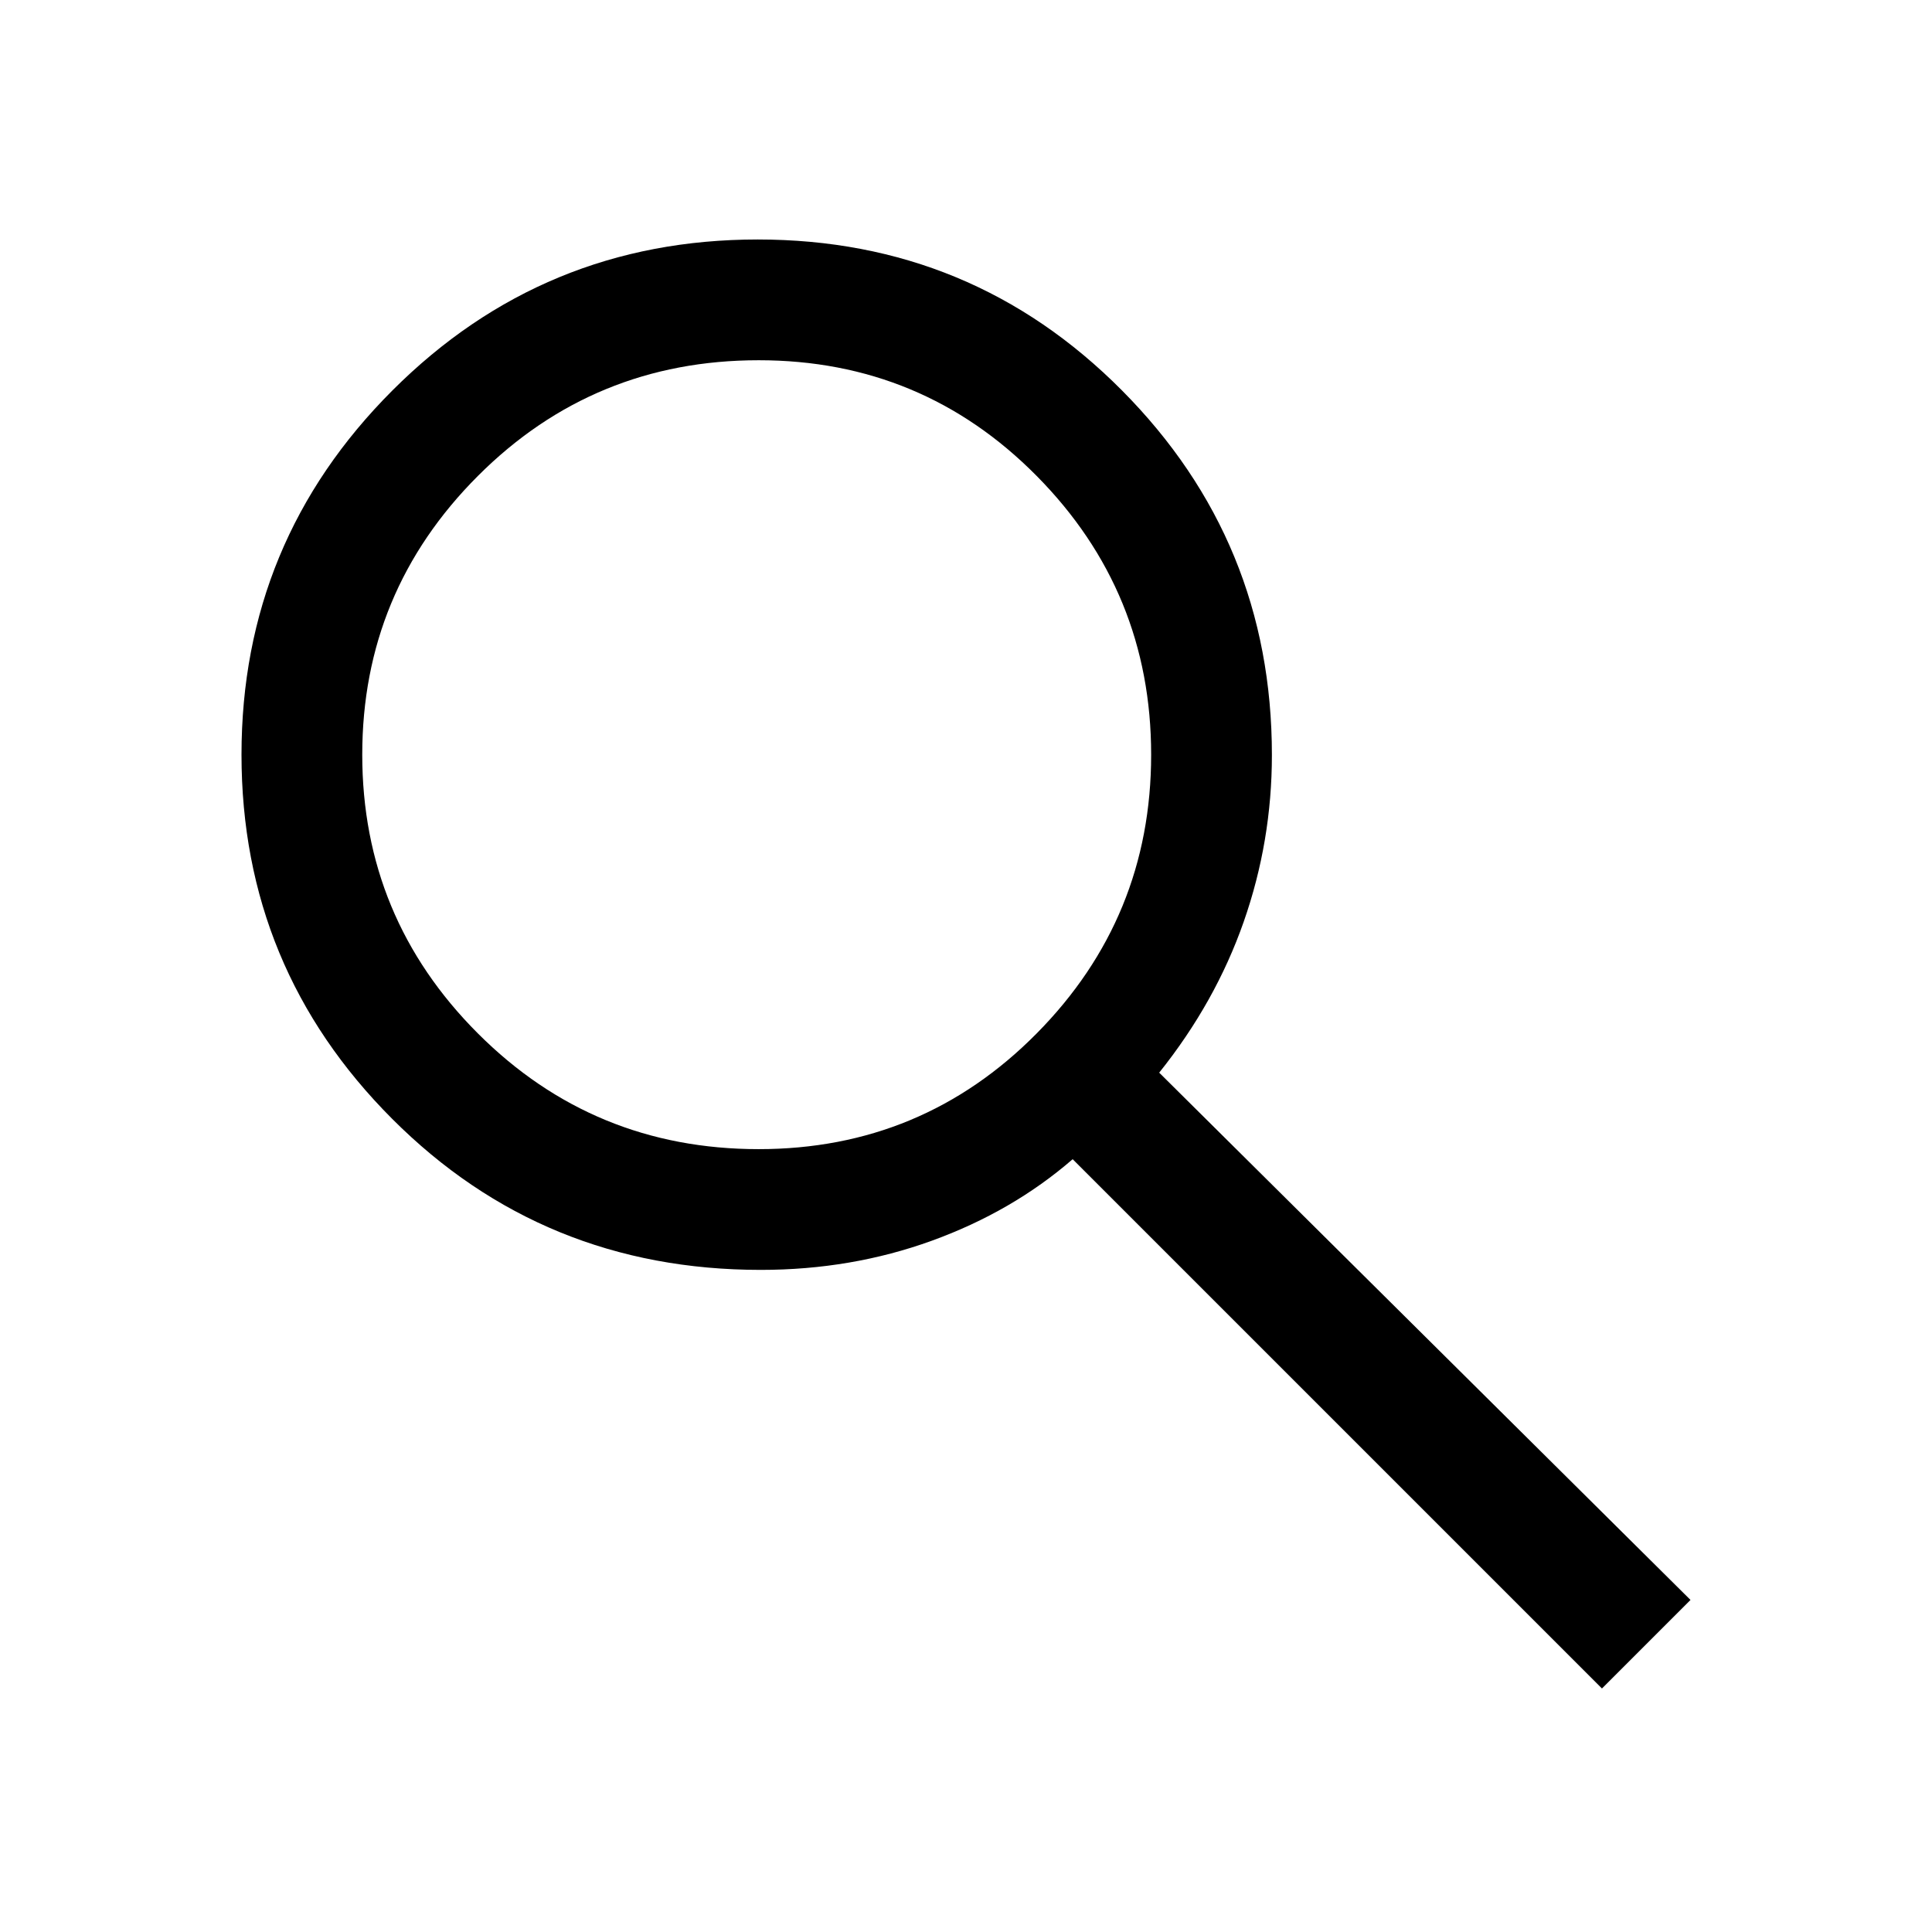
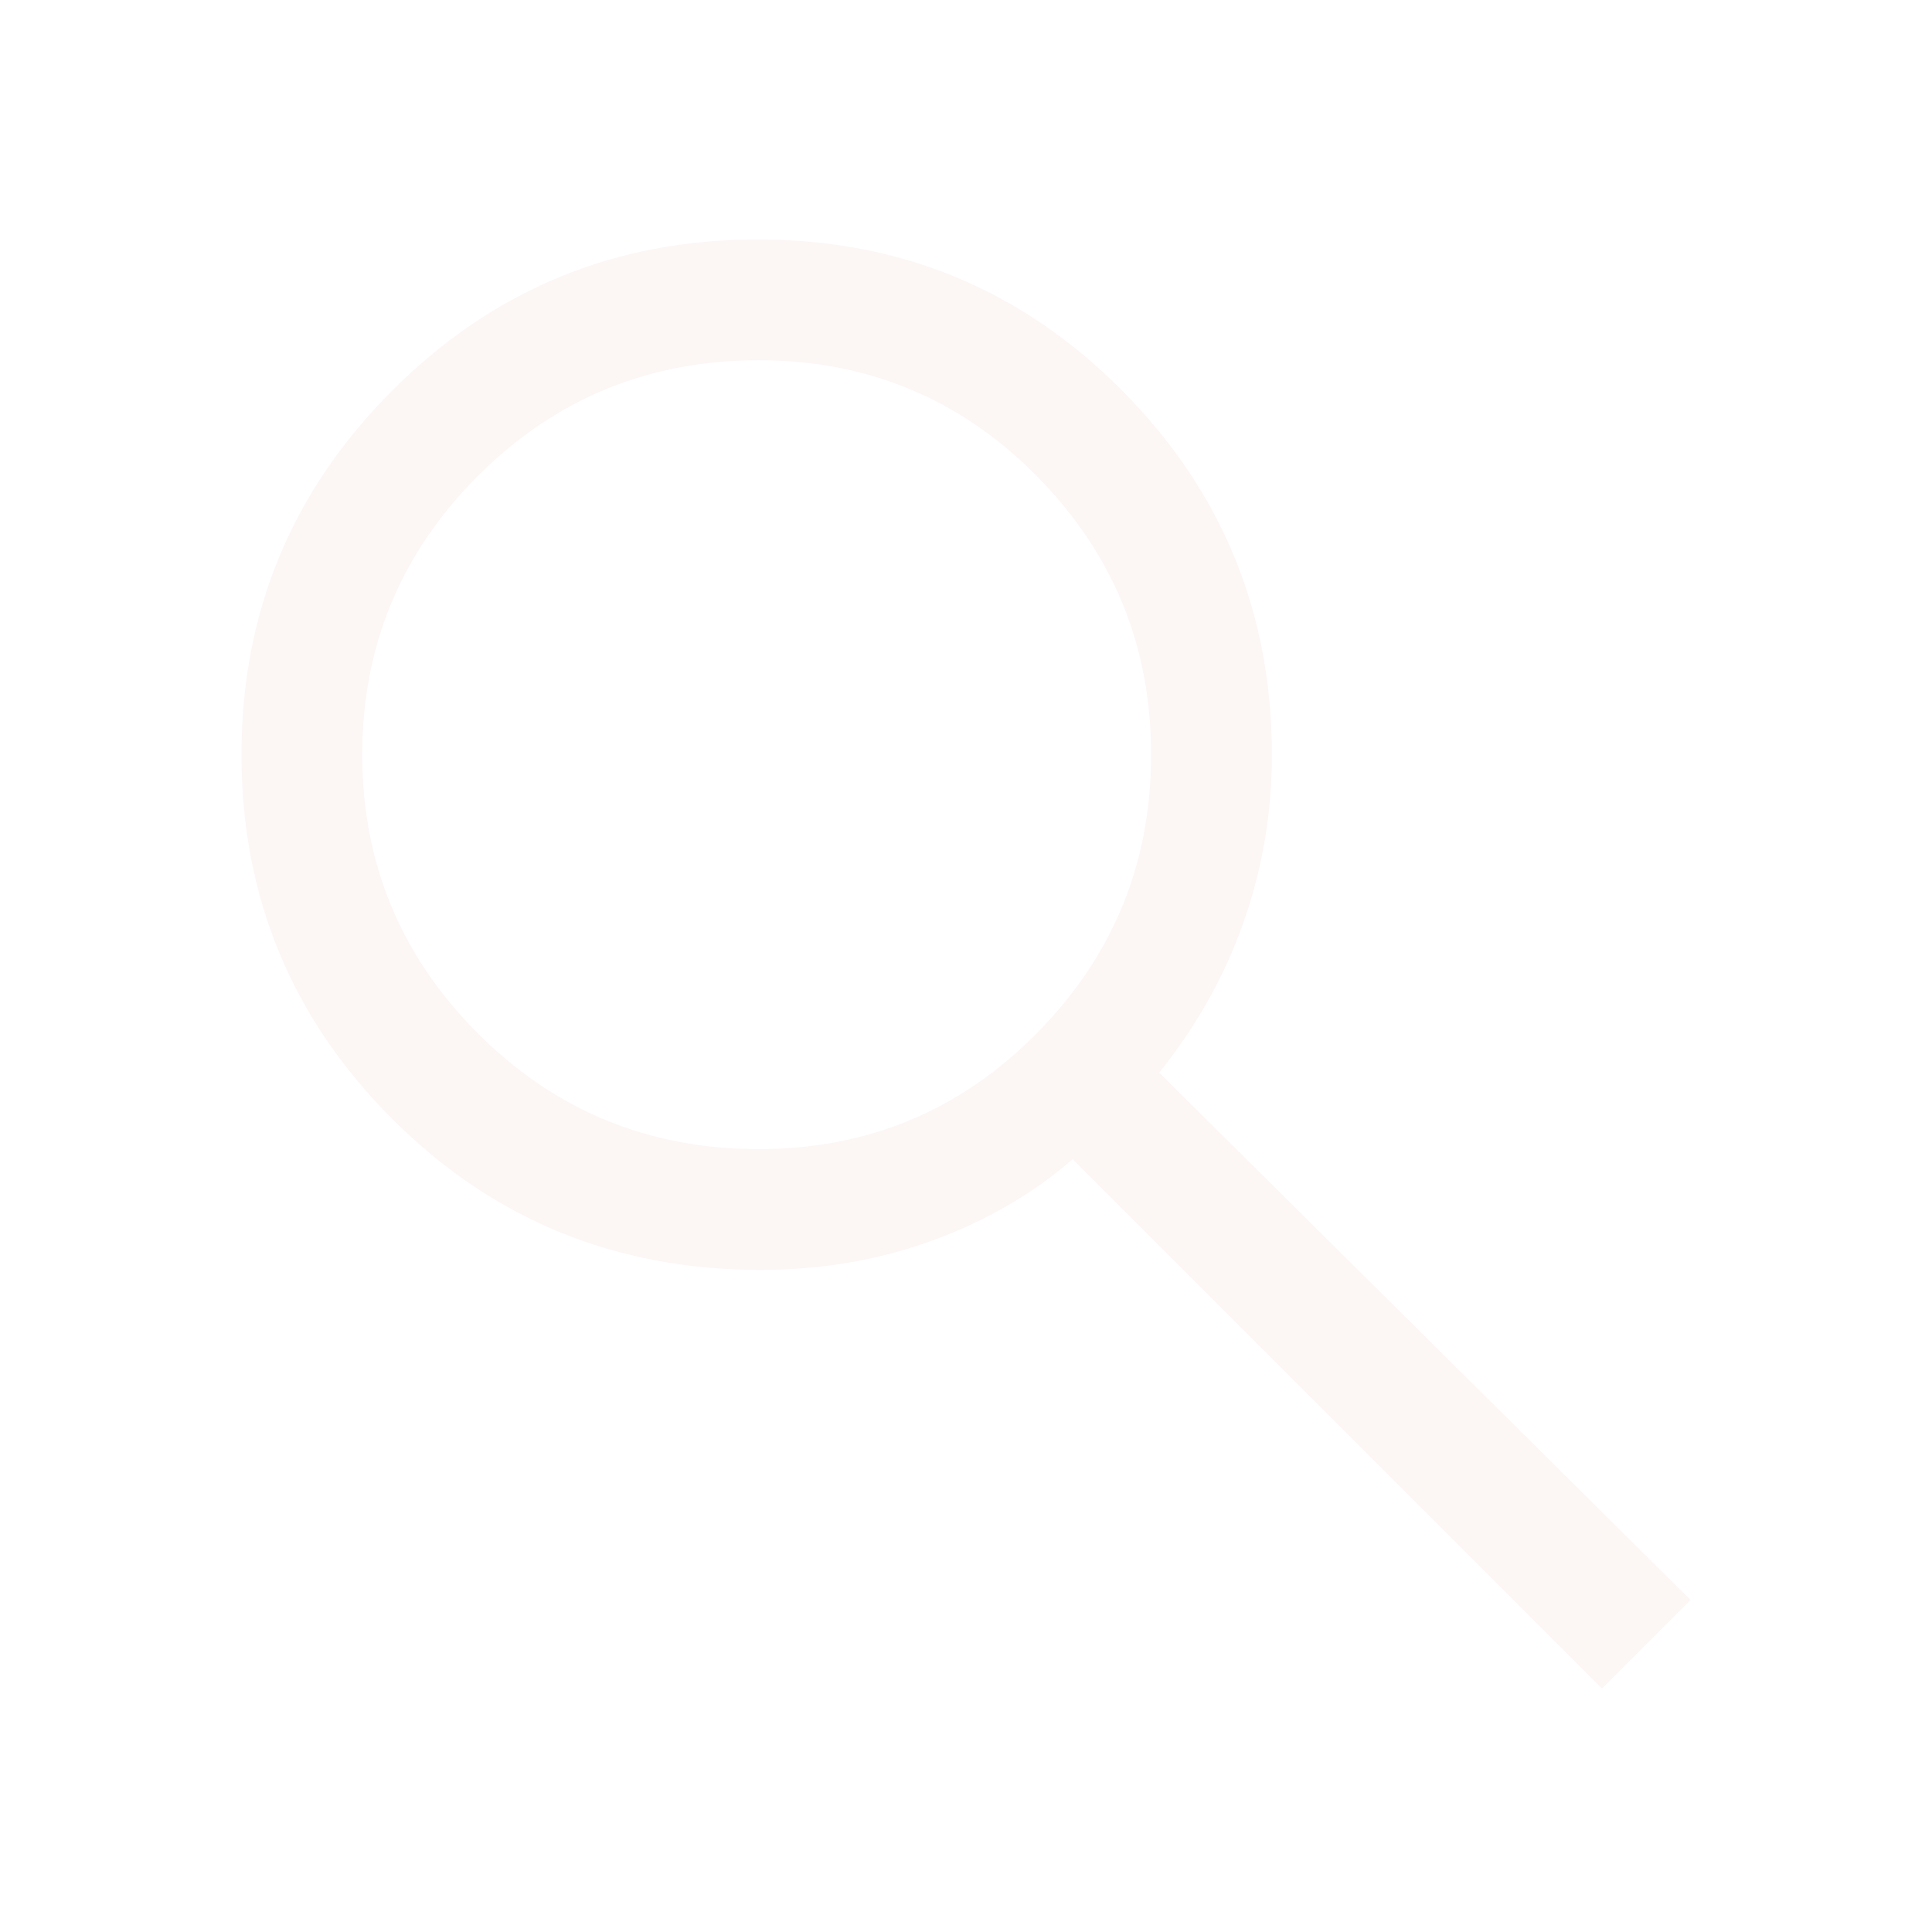
- <svg xmlns="http://www.w3.org/2000/svg" height="48" viewBox="0 96 960 960" width="48">
+ <svg xmlns="http://www.w3.org/2000/svg" fill="#FCF6F5FF" height="48" viewBox="0 96 960 960" width="48">
  <path d="M796 935 533 672q-30 26-69.959 40.5T378 727q-108.162 0-183.081-75Q120 577 120 471t75-181q75-75 181.5-75t181 75Q632 365 632 471.15 632 514 618 554q-14 40-42 75l264 262-44 44ZM377 667q81.25 0 138.125-57.5T572 471q0-81-56.875-138.5T377 275q-82.083 0-139.542 57.5Q180 390 180 471t57.458 138.5Q294.917 667 377 667Z" />
</svg>
